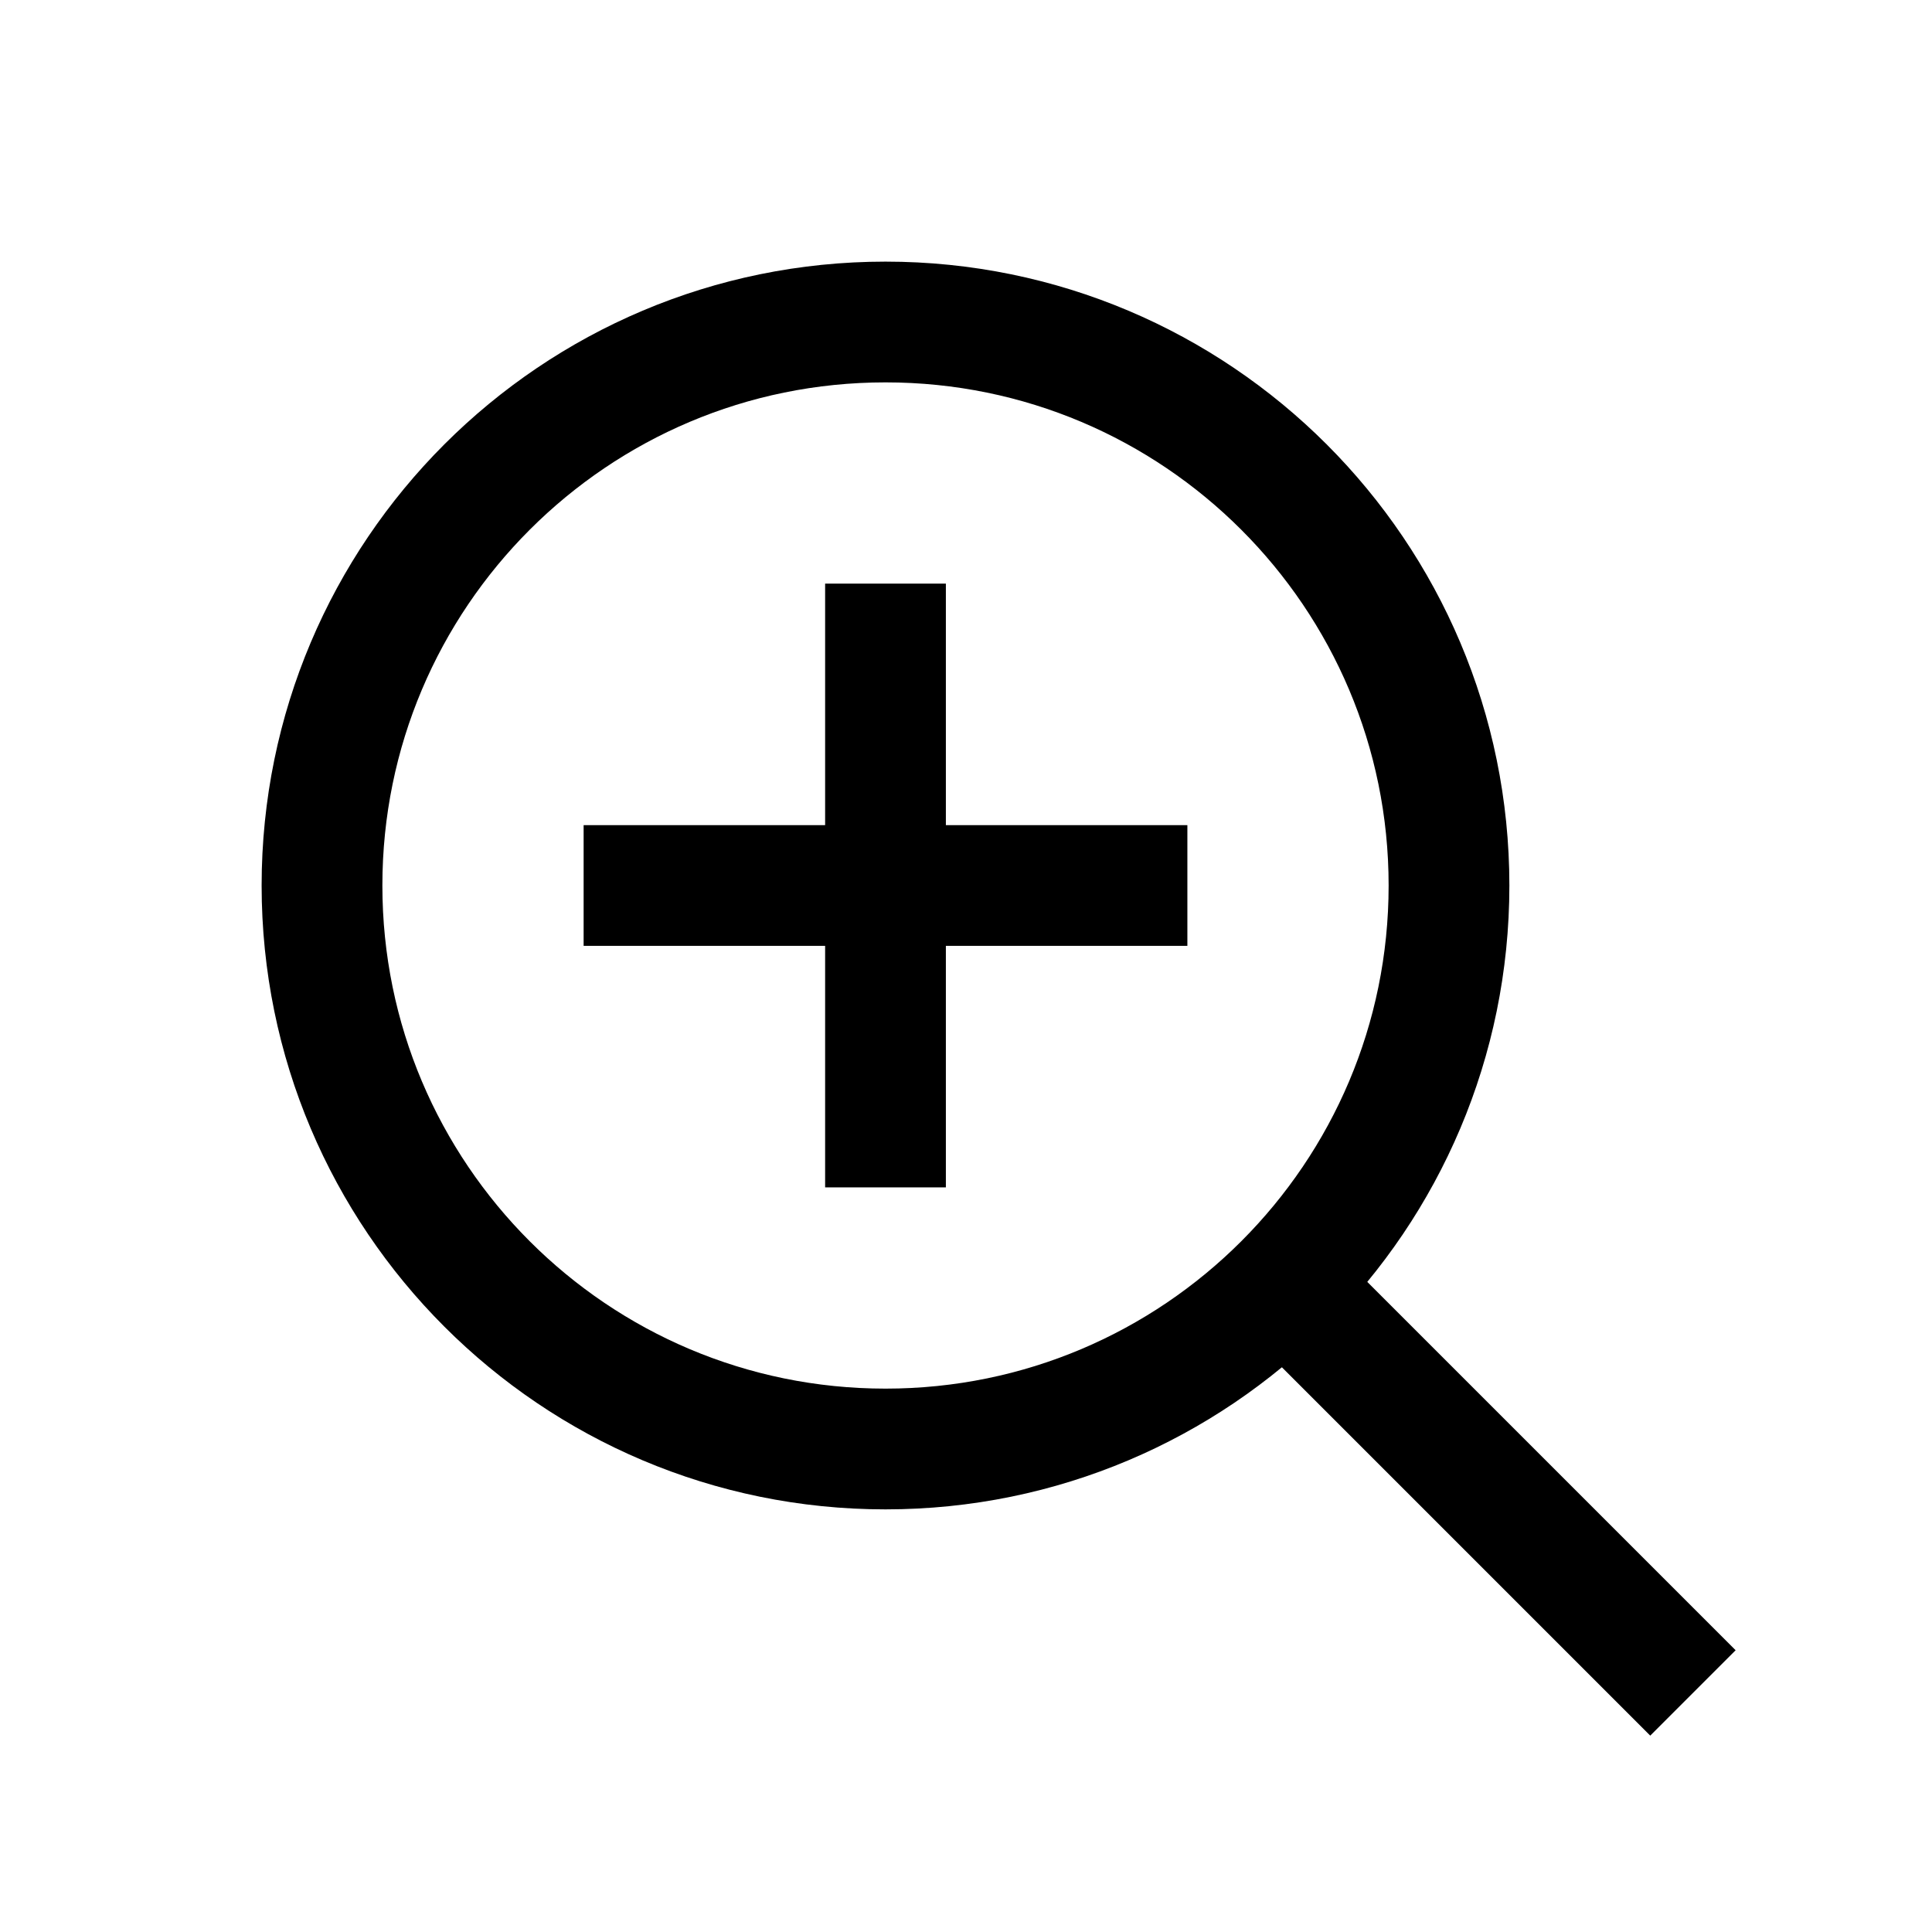
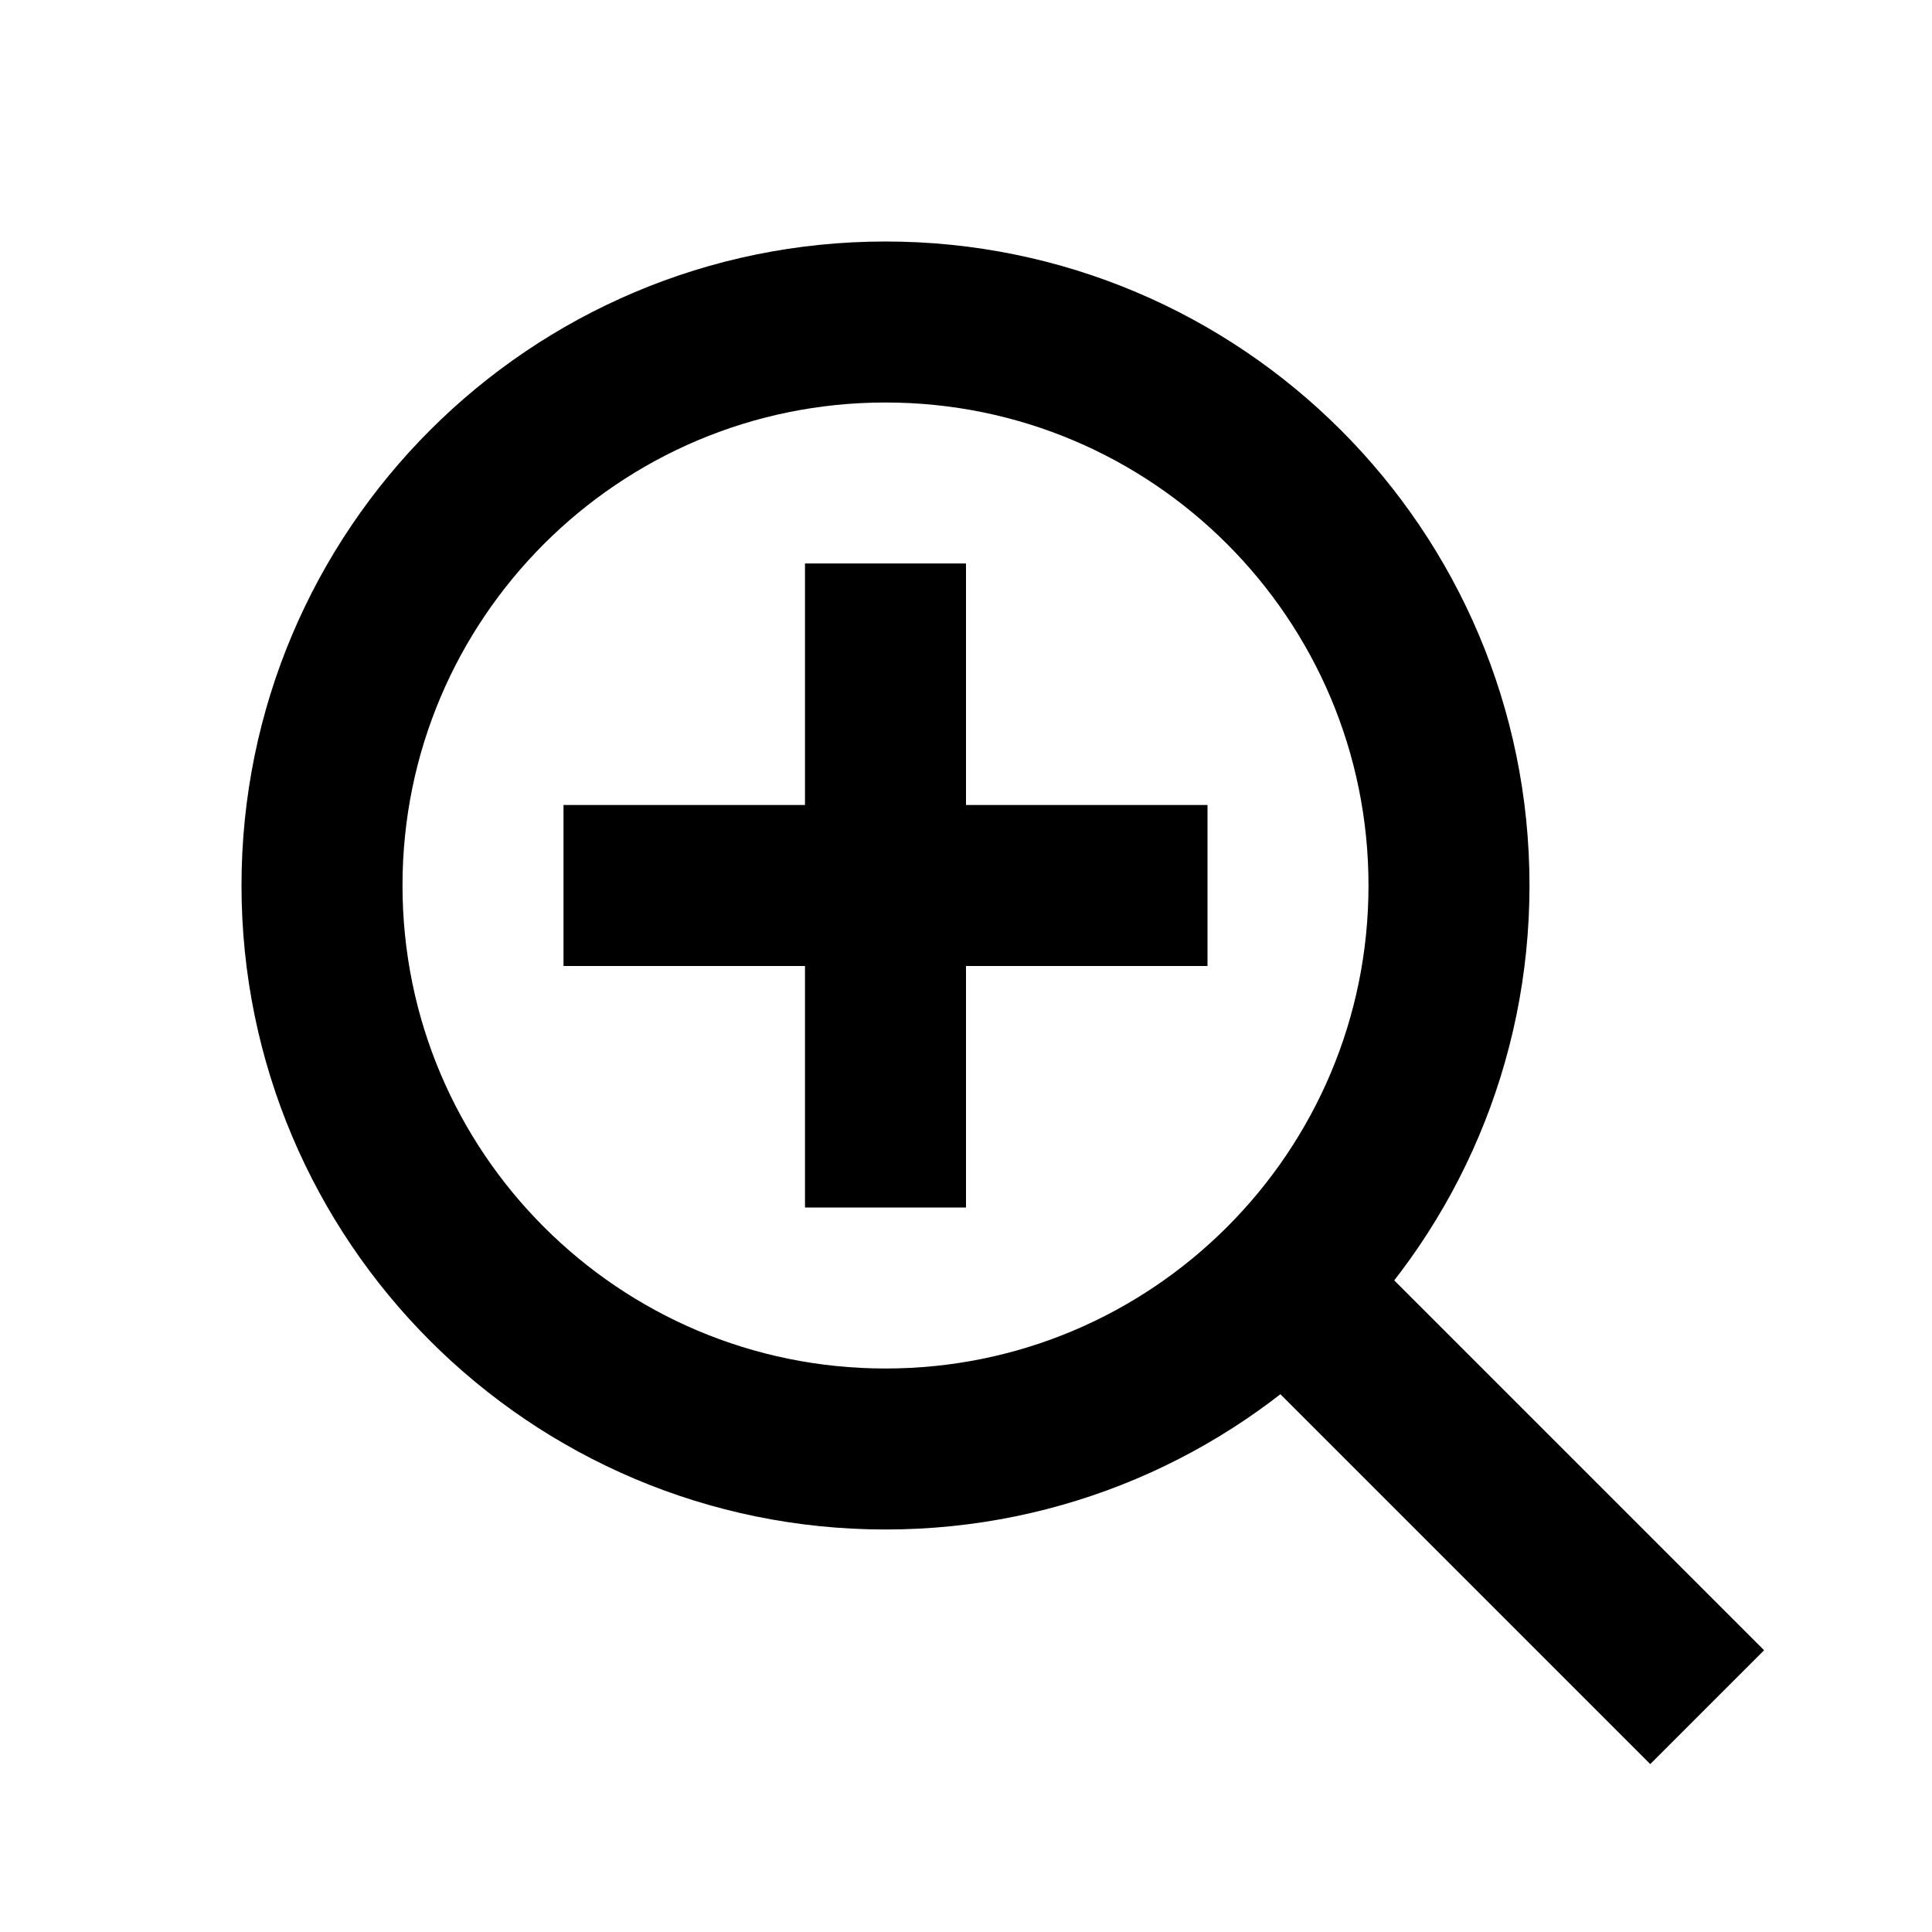
- <svg xmlns="http://www.w3.org/2000/svg" width="16" height="16" viewBox="0 0 24 24" fill="none" stroke="#000" stroke-width="1.5" stroke-linecap="square" stroke-linejoin="miter">
+ <svg xmlns="http://www.w3.org/2000/svg" width="16" height="16" viewBox="0 0 24 24" fill="none" stroke="#000" stroke-width="2" stroke-linecap="square" stroke-linejoin="miter">
  <circle cx="11" cy="11" r="7" />
  <path d="M20.5 20.5l-4.4-4.4M8 11h6M11 8v6" />
</svg>
